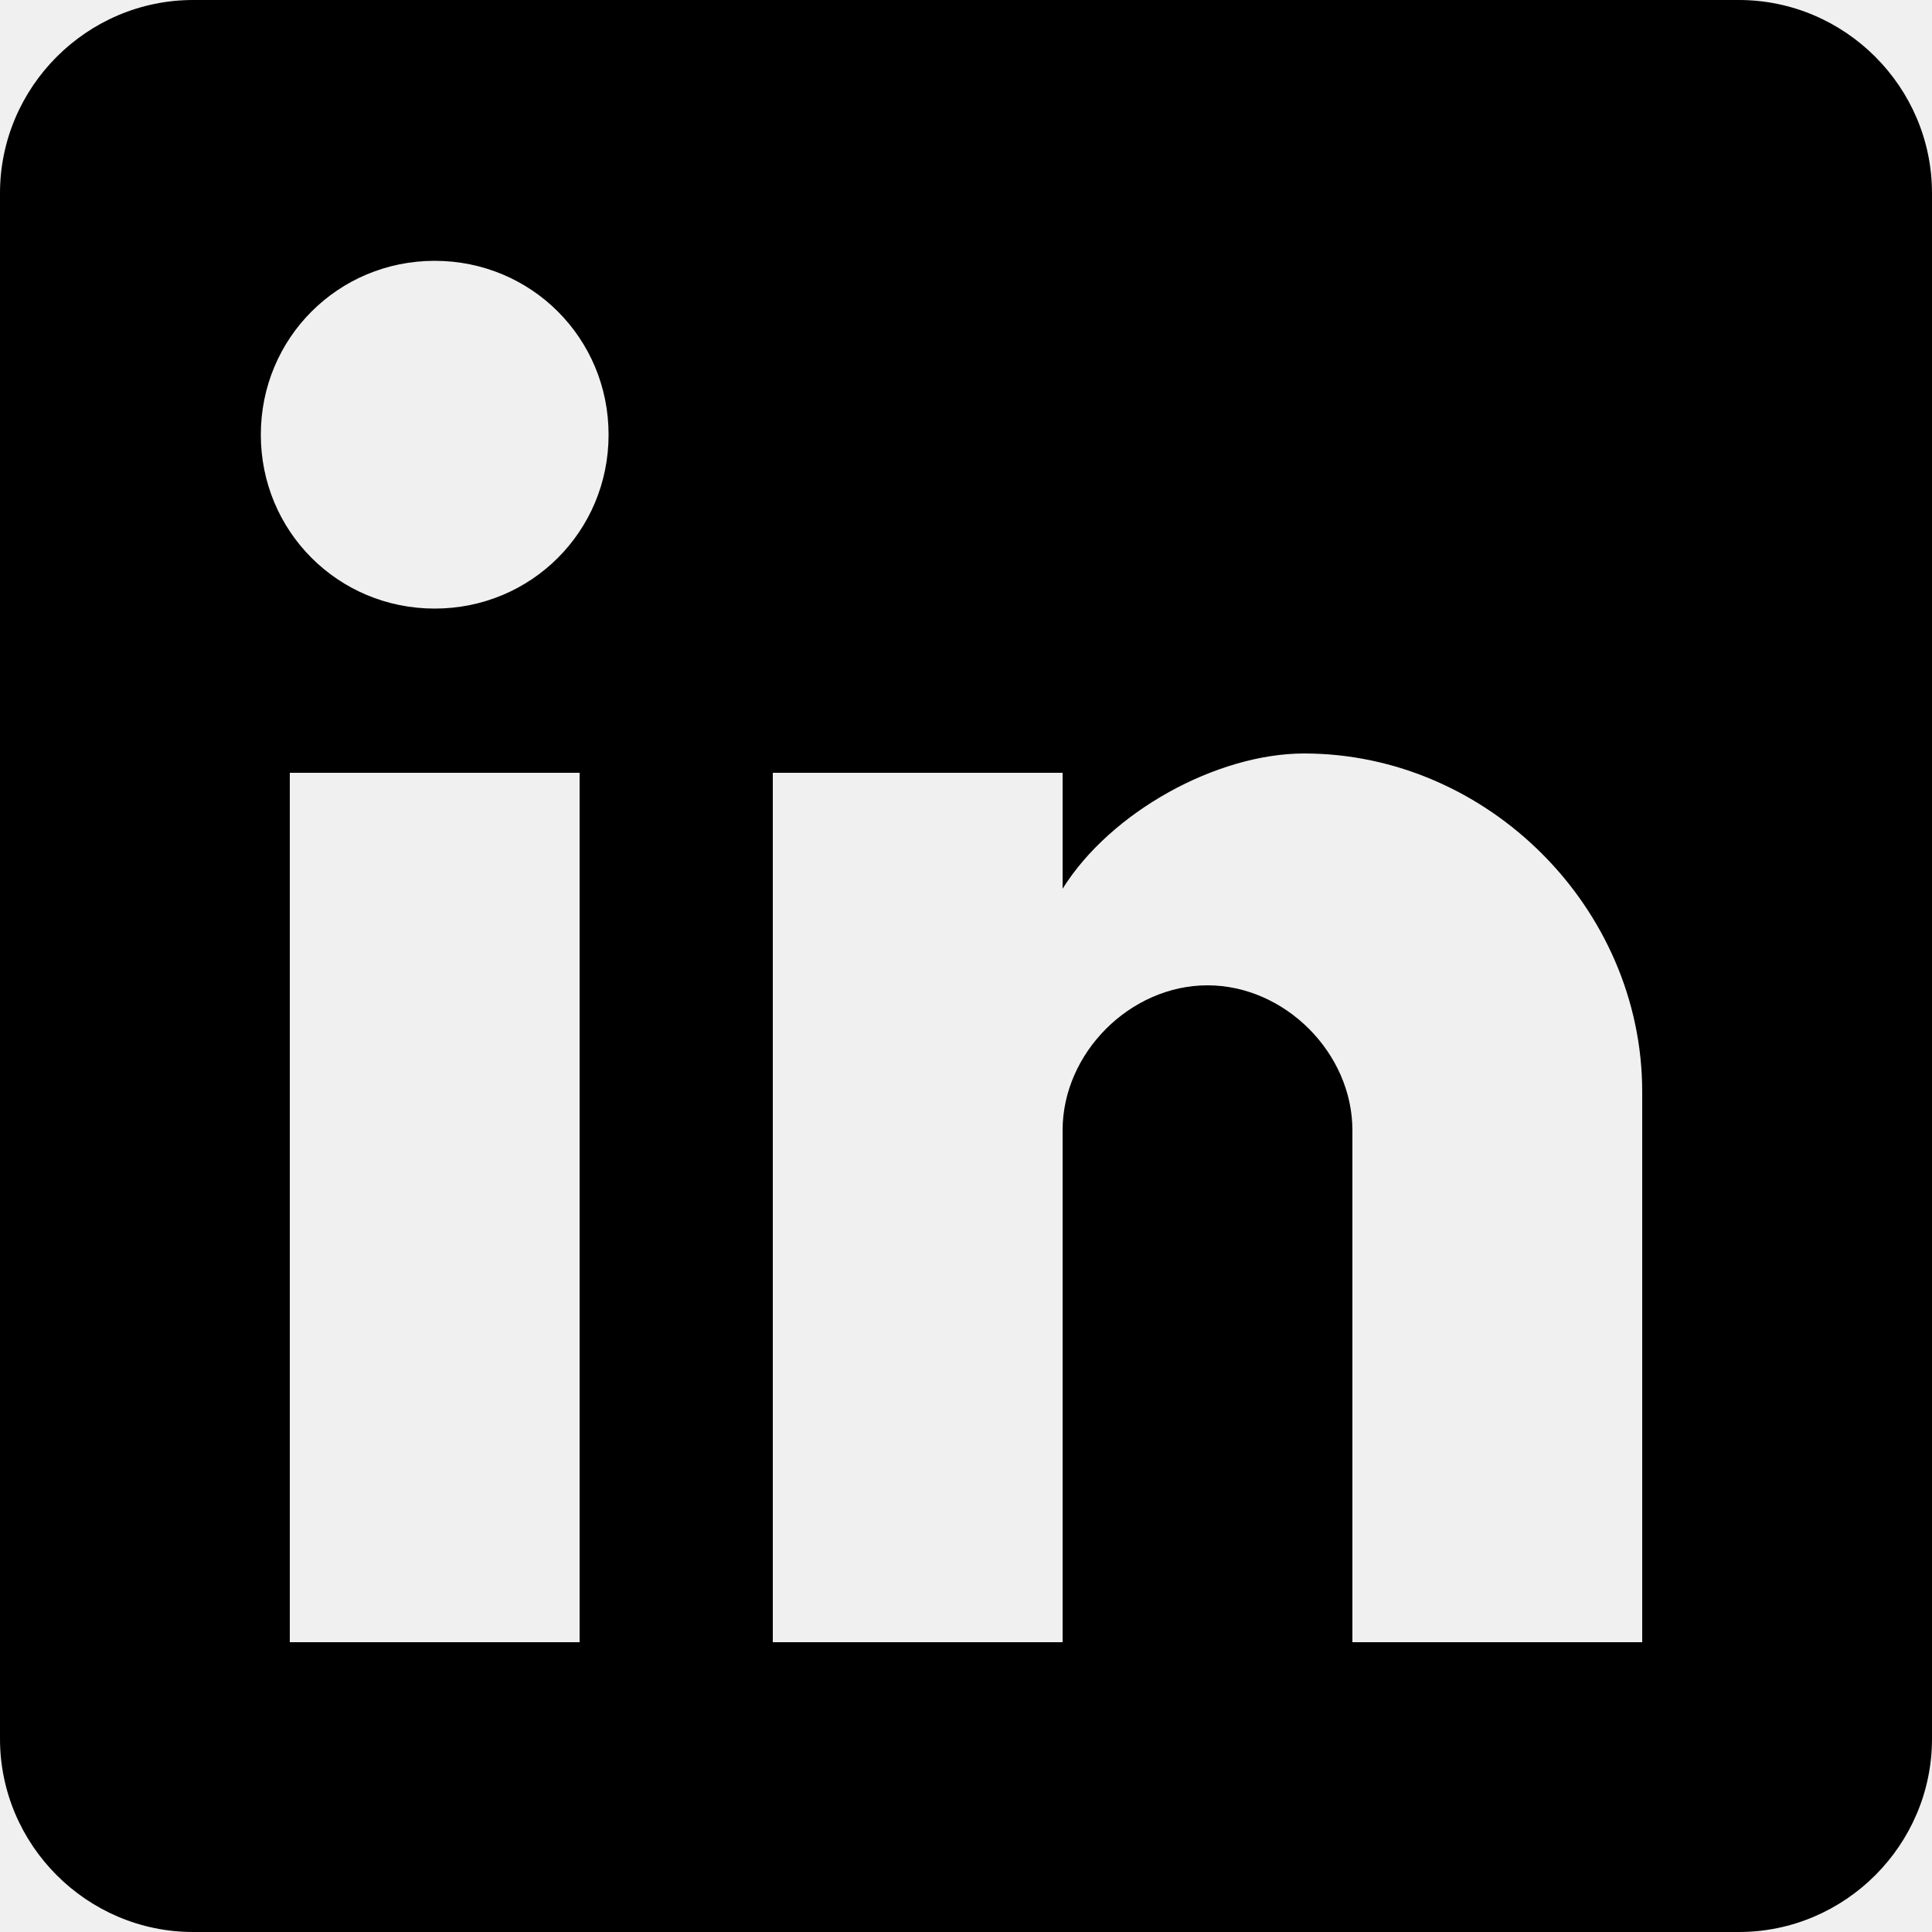
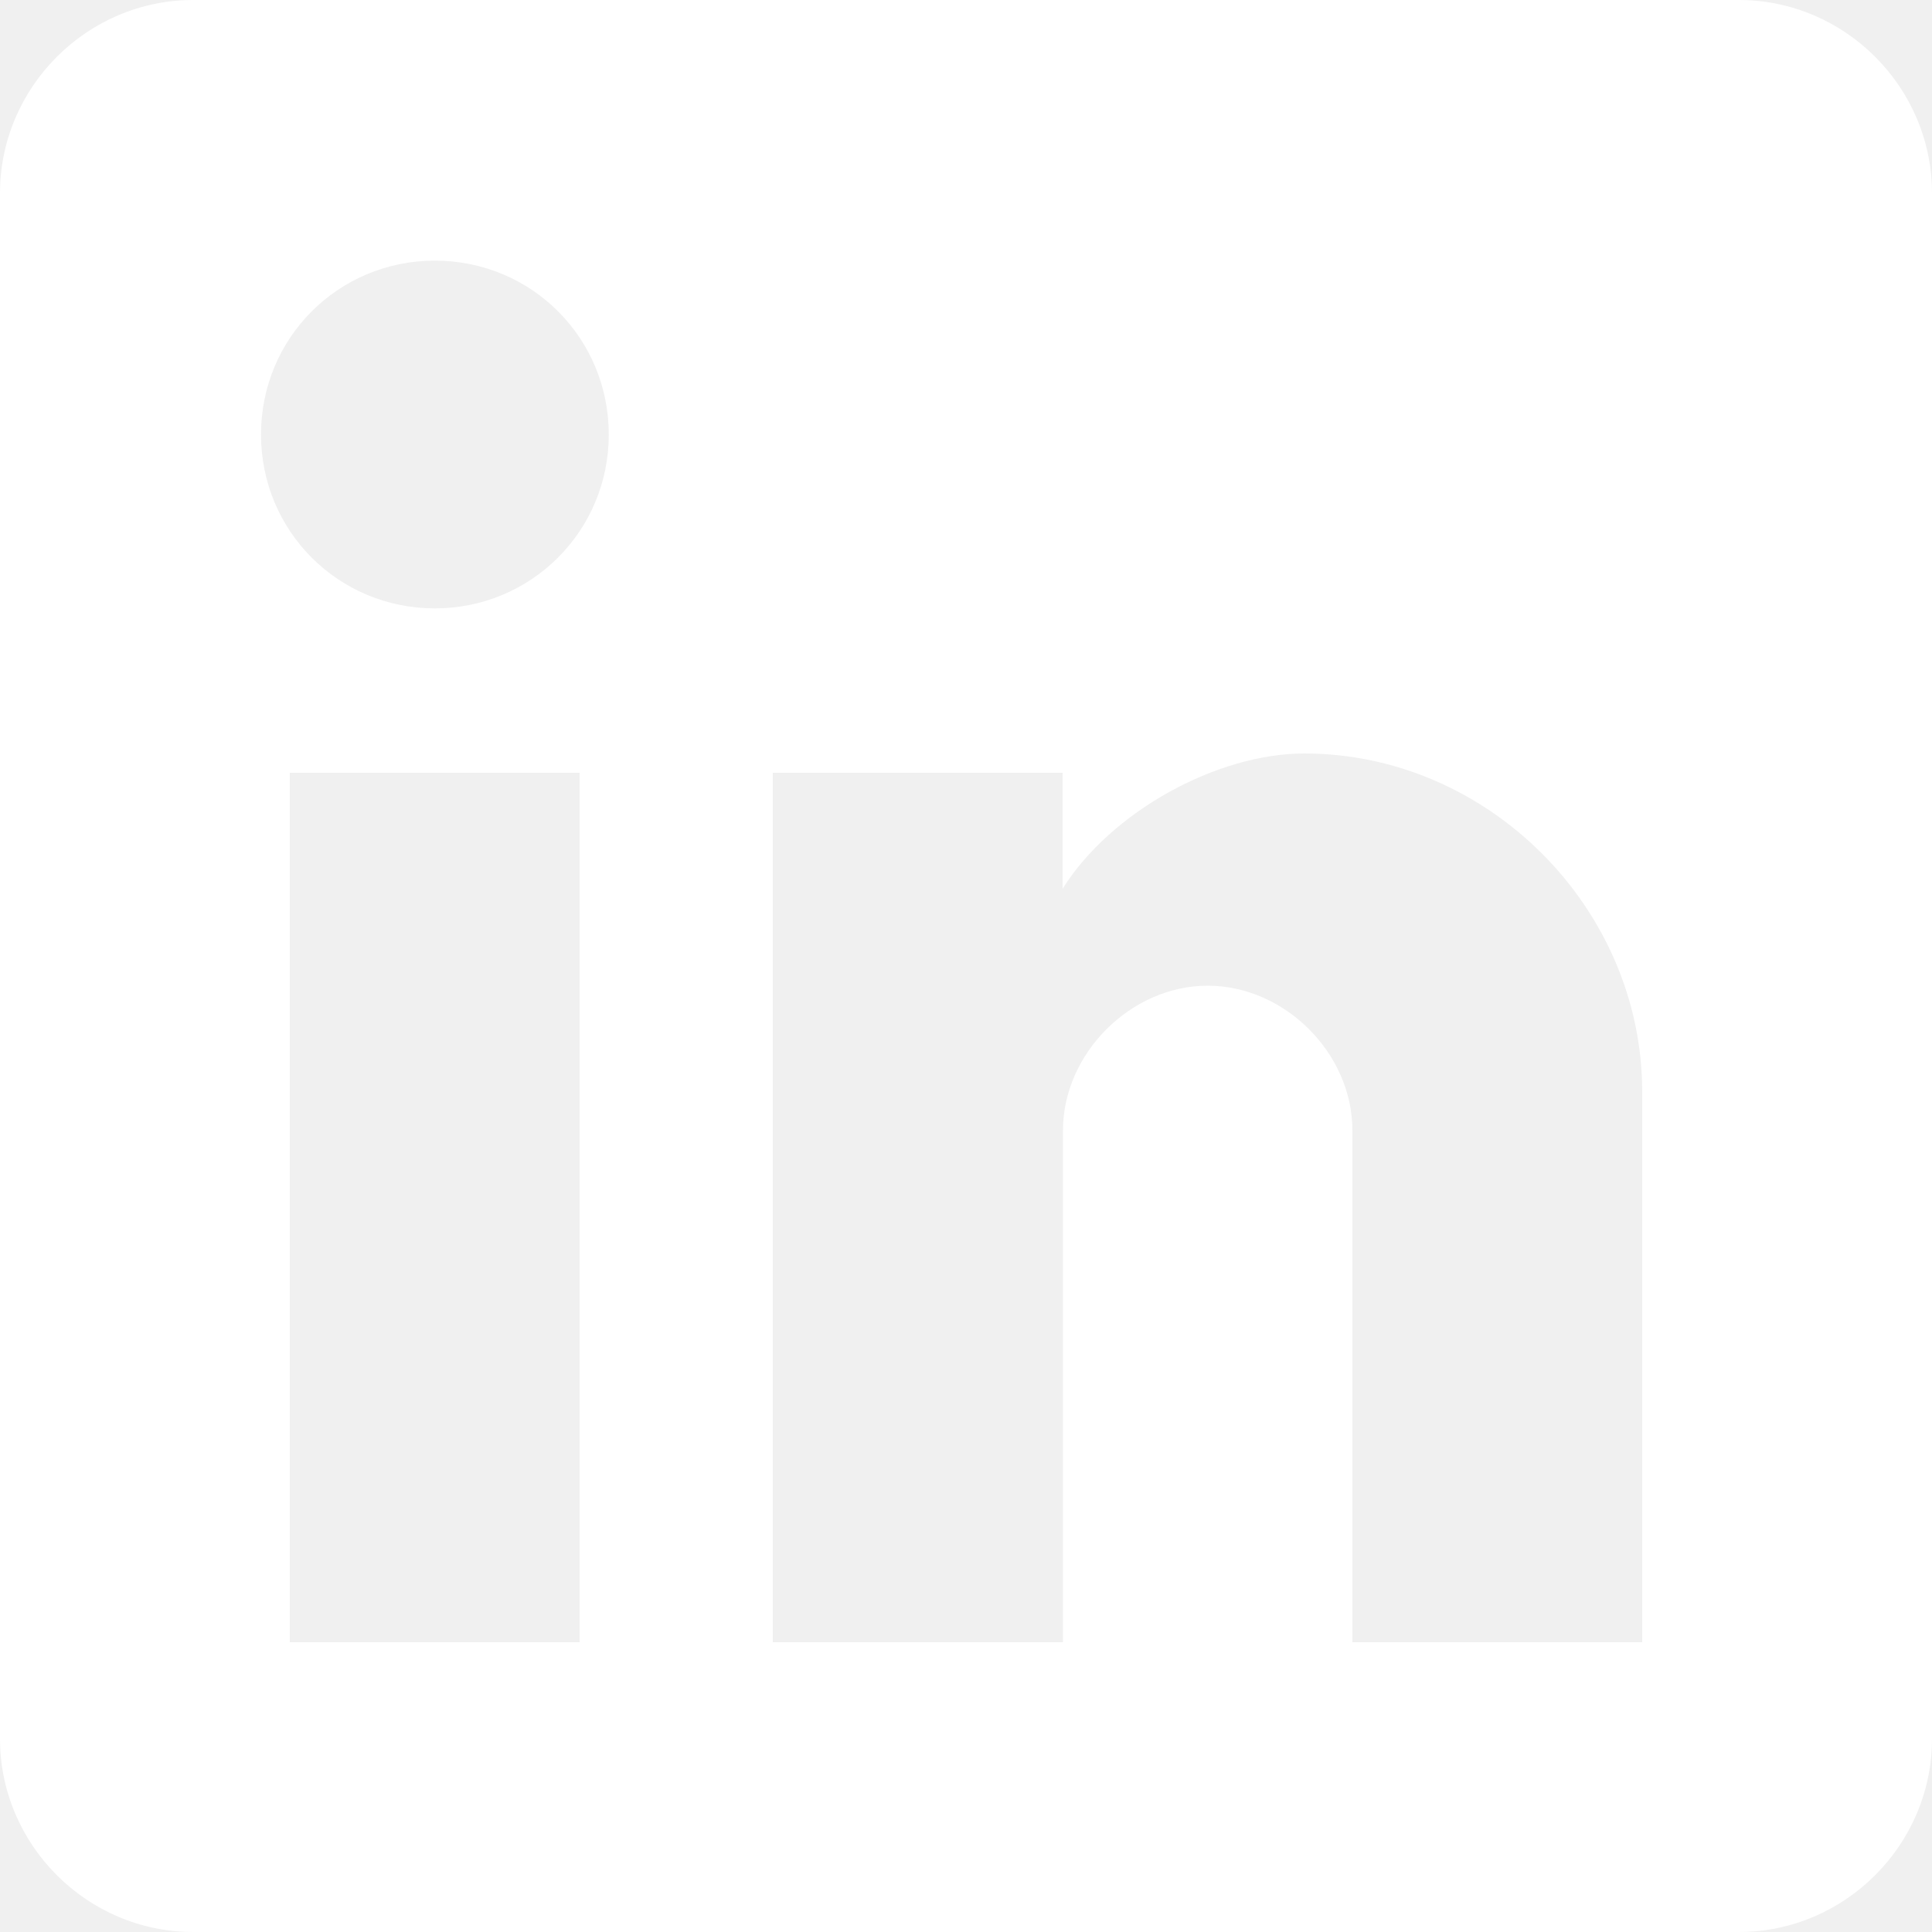
- <svg xmlns="http://www.w3.org/2000/svg" version="1.1" id="Capa_1" x="0px" y="0px" width="510px" height="510px" viewBox="0 0 510 510" style="enable-background:new 0 0 510 510;" xml:space="preserve">
+ <svg xmlns="http://www.w3.org/2000/svg" version="1.1" id="Capa_1" x="0px" y="0px" viewBox="0 0 510 510" style="enable-background:new 0 0 510 510;" xml:space="preserve">
+   <style type="text/css">
+ 	.st0{fill:#FFFFFF;}
+ </style>
  <g>
    <g id="post-linkedin">
-       <path d="M459,0H51C22.95,0,0,22.95,0,51v408c0,28.05,22.95,51,51,51h408c28.05,0,51-22.95,51-51V51C510,22.95,487.05,0,459,0z     M153,433.5H76.5V204H153V433.5z M114.75,160.65c-25.5,0-45.9-20.4-45.9-45.9s20.4-45.9,45.9-45.9s45.9,20.4,45.9,45.9    S140.25,160.65,114.75,160.65z M433.5,433.5H357V298.35c0-20.399-17.85-38.25-38.25-38.25s-38.25,17.851-38.25,38.25V433.5H204    V204h76.5v30.6c12.75-20.4,40.8-35.7,63.75-35.7c48.45,0,89.25,40.8,89.25,89.25V433.5z" />
+       <path class="st0" d="M459,0H51C23,0,0,23,0,51v408c0,28,23,51,51,51h408c28,0,51-23,51-51V51C510,23,487,0,459,0z M153,433.5H76.5    V204H153V433.5z M114.8,160.6c-25.5,0-45.9-20.4-45.9-45.9s20.4-45.9,45.9-45.9s45.9,20.4,45.9,45.9S140.2,160.6,114.8,160.6z     M433.5,433.5H357V298.4c0-20.4-17.9-38.2-38.2-38.2s-38.2,17.9-38.2,38.2v135.1H204V204h76.5v30.6c12.8-20.4,40.8-35.7,63.8-35.7    c48.5,0,89.2,40.8,89.2,89.3V433.5z" />
    </g>
  </g>
-   <g>
- </g>
-   <g>
- </g>
-   <g>
- </g>
-   <g>
- </g>
-   <g>
- </g>
-   <g>
- </g>
-   <g>
- </g>
-   <g>
- </g>
-   <g>
- </g>
-   <g>
- </g>
-   <g>
- </g>
-   <g>
- </g>
-   <g>
- </g>
-   <g>
- </g>
-   <g>
- </g>
</svg>
